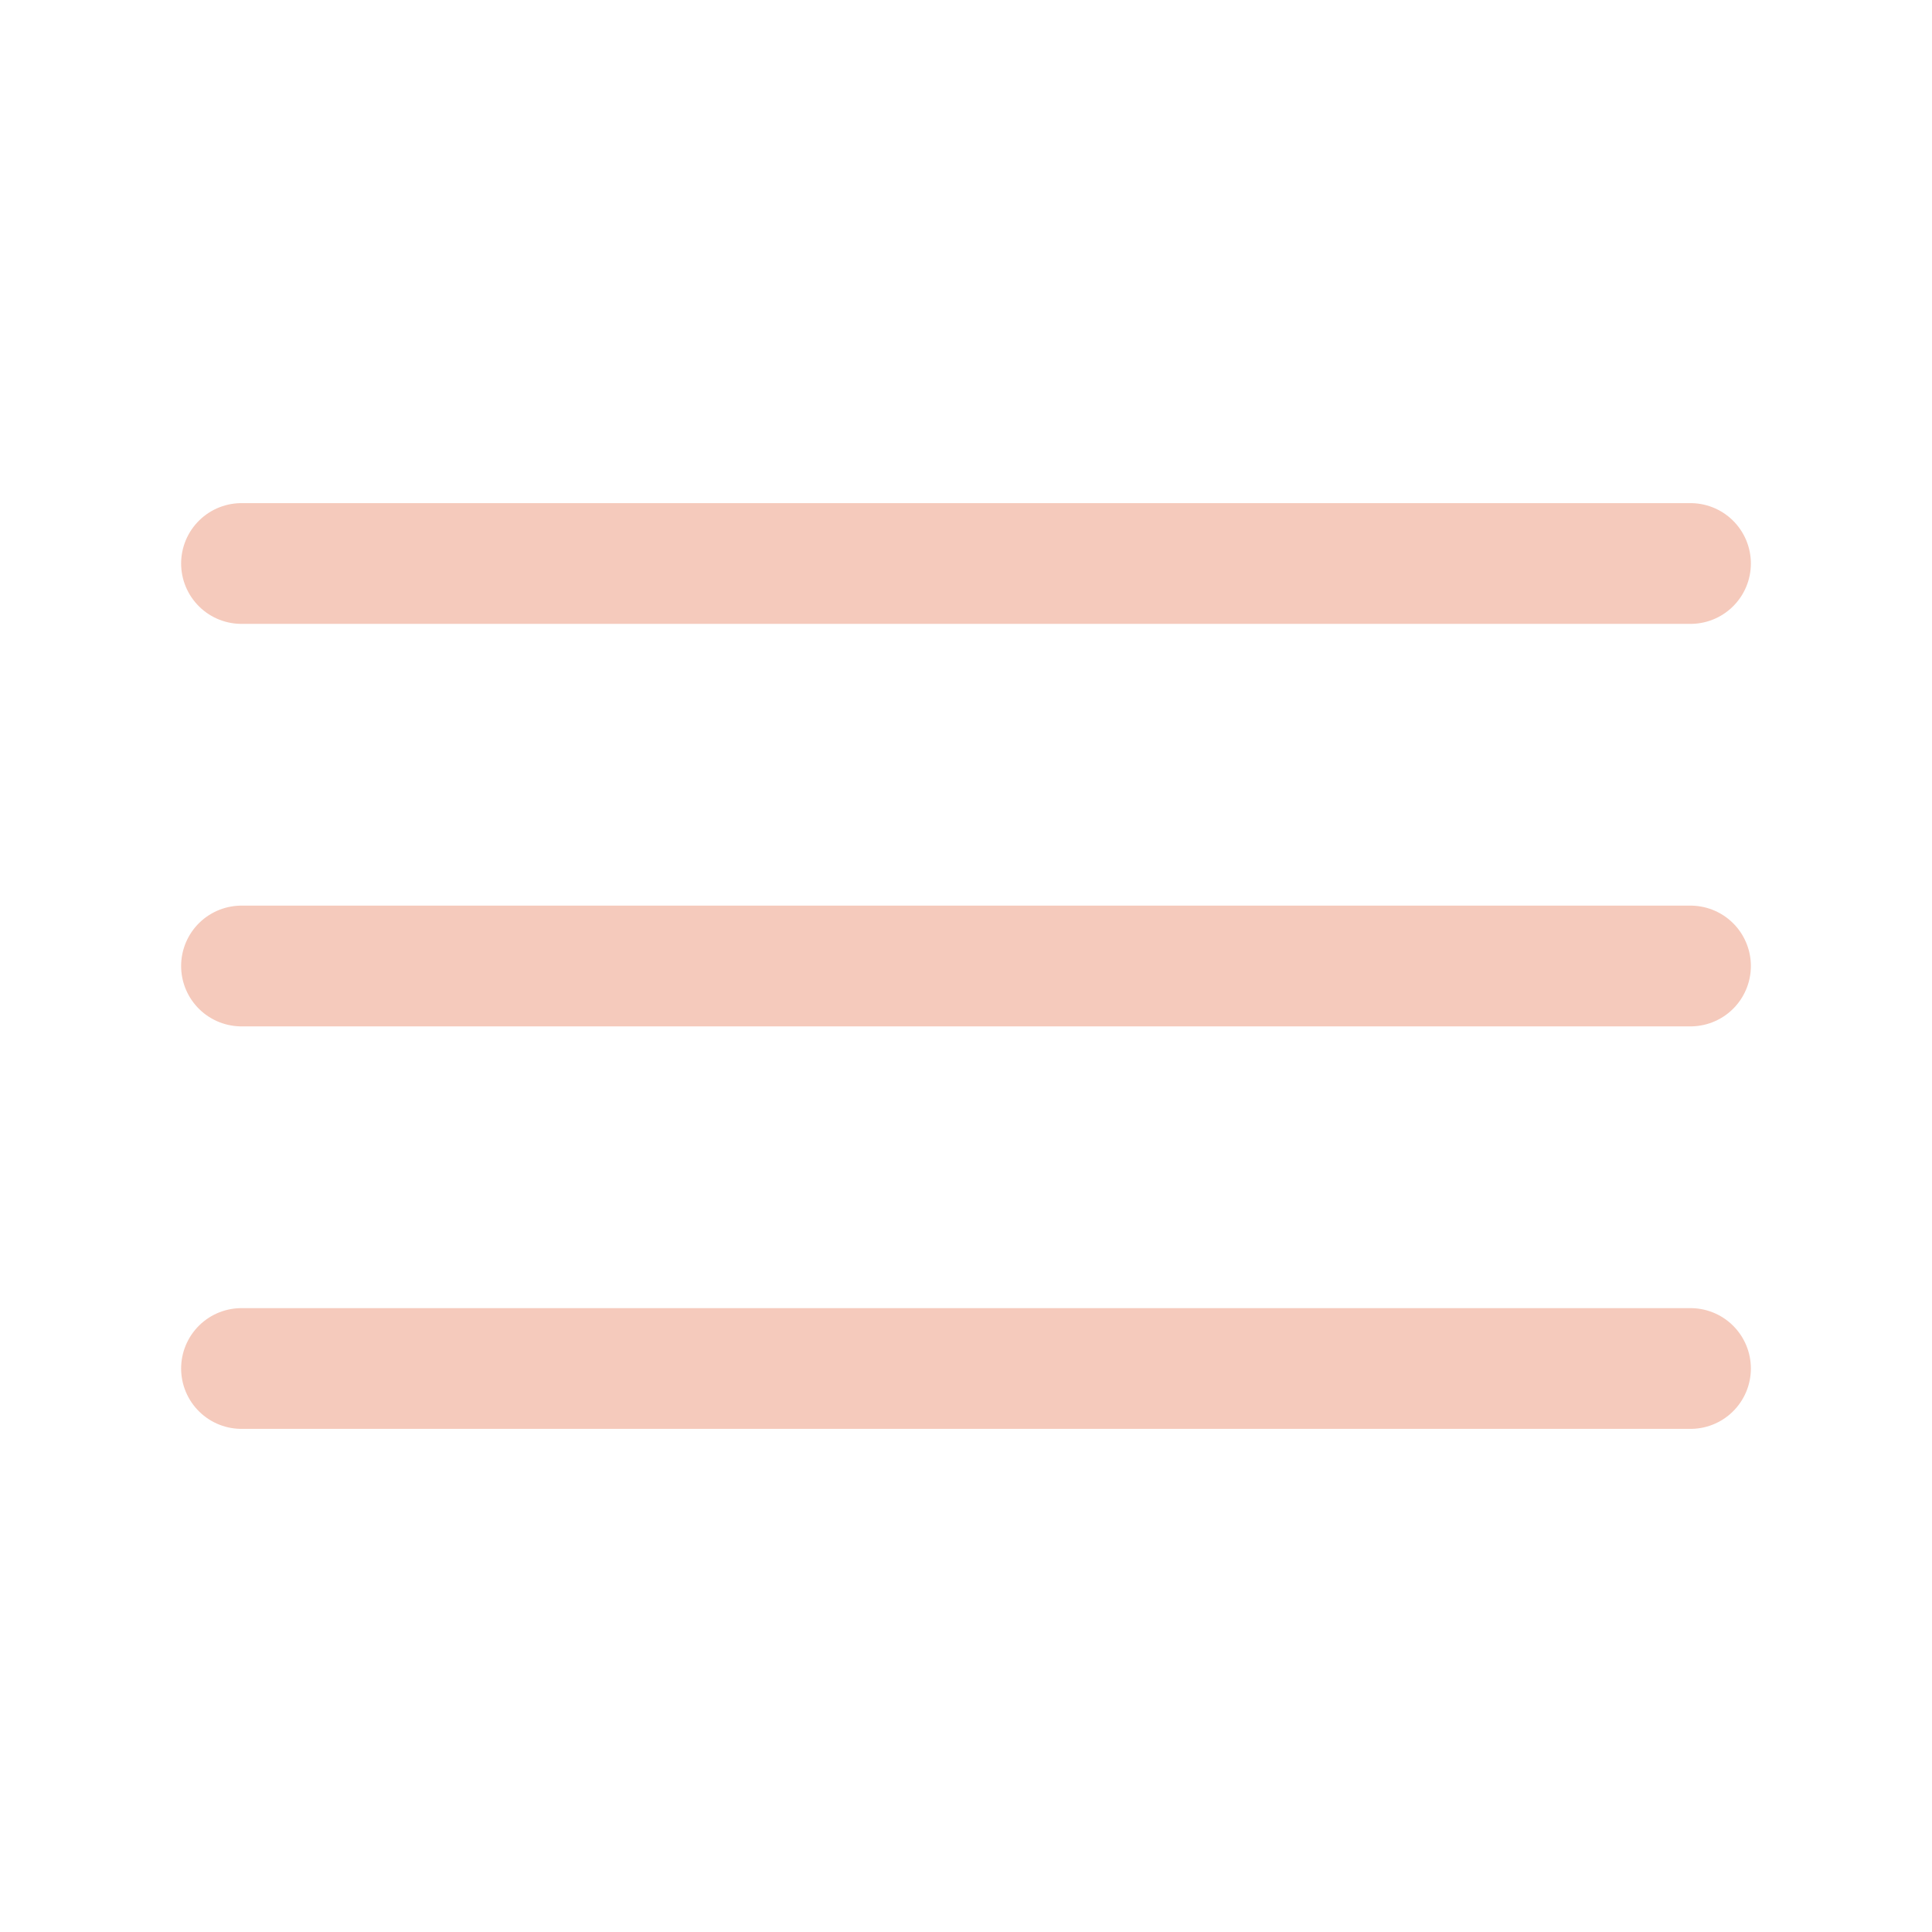
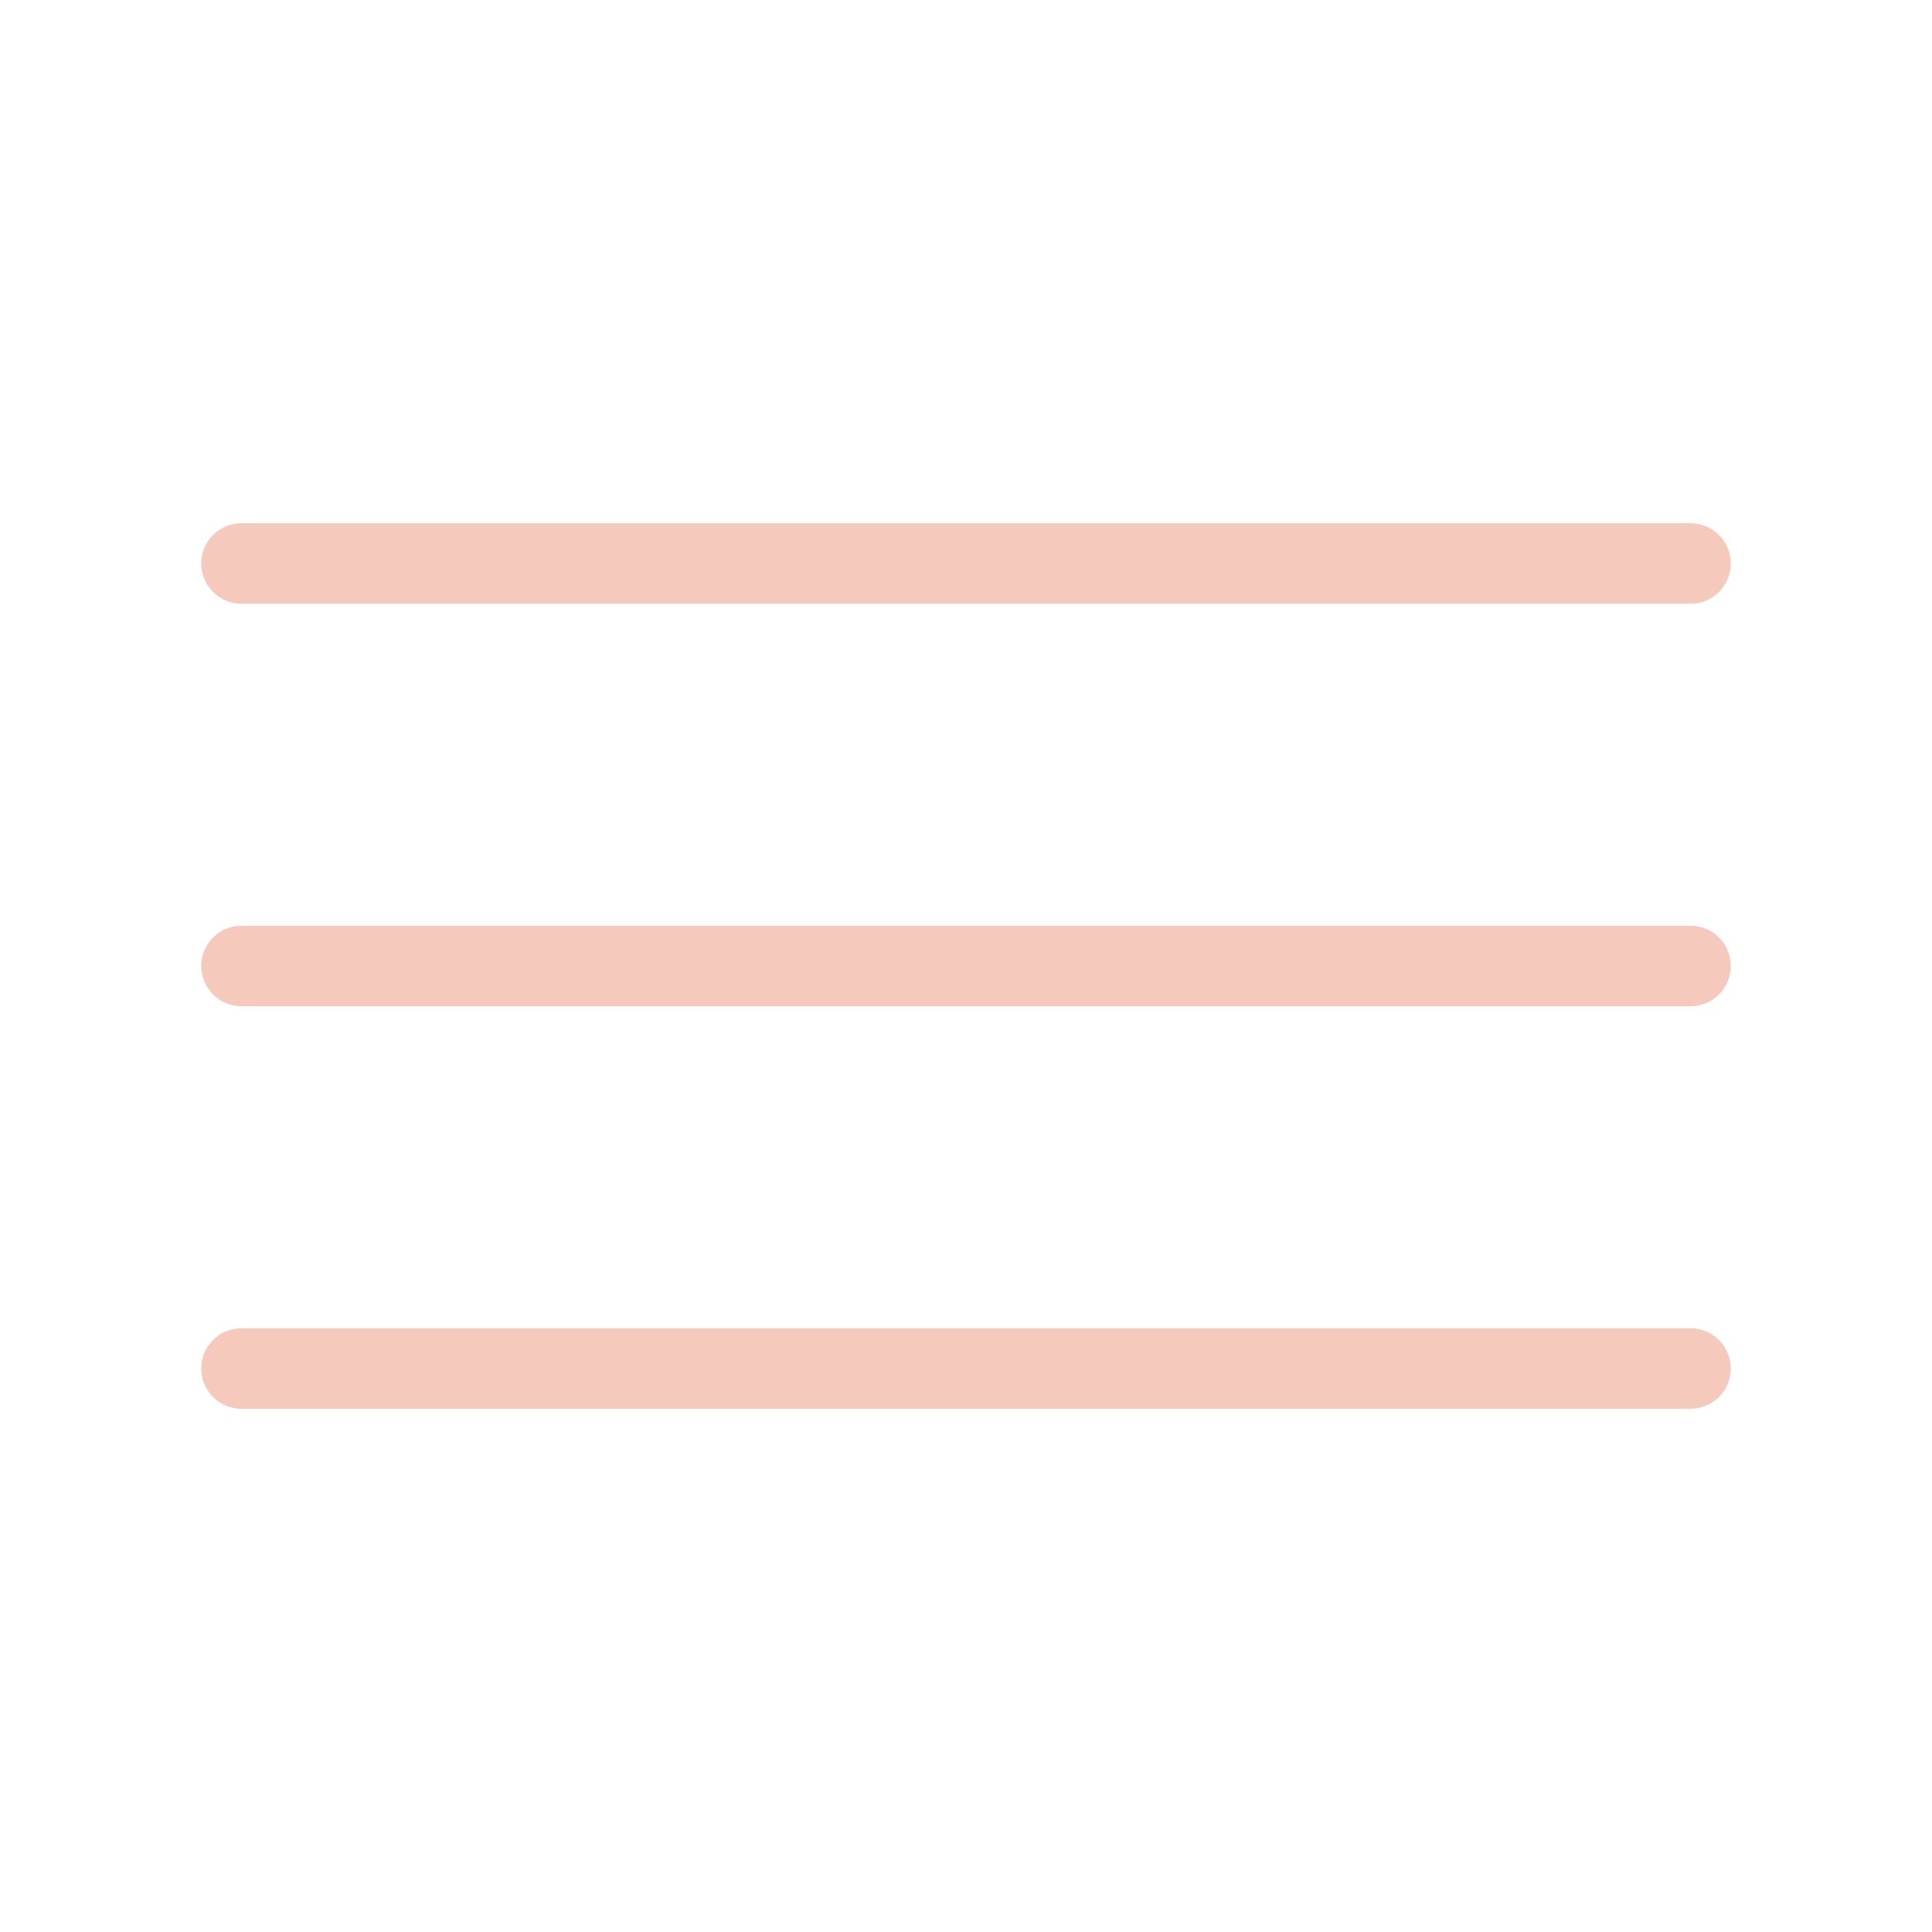
<svg xmlns="http://www.w3.org/2000/svg" width="24" height="24" viewBox="0 0 24 24" fill="none">
-   <path d="M3 7H21" stroke="#f5cabc" stroke-width="1.5" stroke-linecap="round" />
-   <path d="M3 12H21" stroke="#f5cabc" stroke-width="1.5" stroke-linecap="round" />
-   <path d="M3 17H21" stroke="#f5cabc" stroke-width="1.5" stroke-linecap="round" />
+   <path d="M3 7H21" stroke="#f5cabc" strokeWidth="1.5" stroke-linecap="round" />
+   <path d="M3 12H21" stroke="#f5cabc" strokeWidth="1.5" stroke-linecap="round" />
+   <path d="M3 17H21" stroke="#f5cabc" strokeWidth="1.5" stroke-linecap="round" />
</svg>
